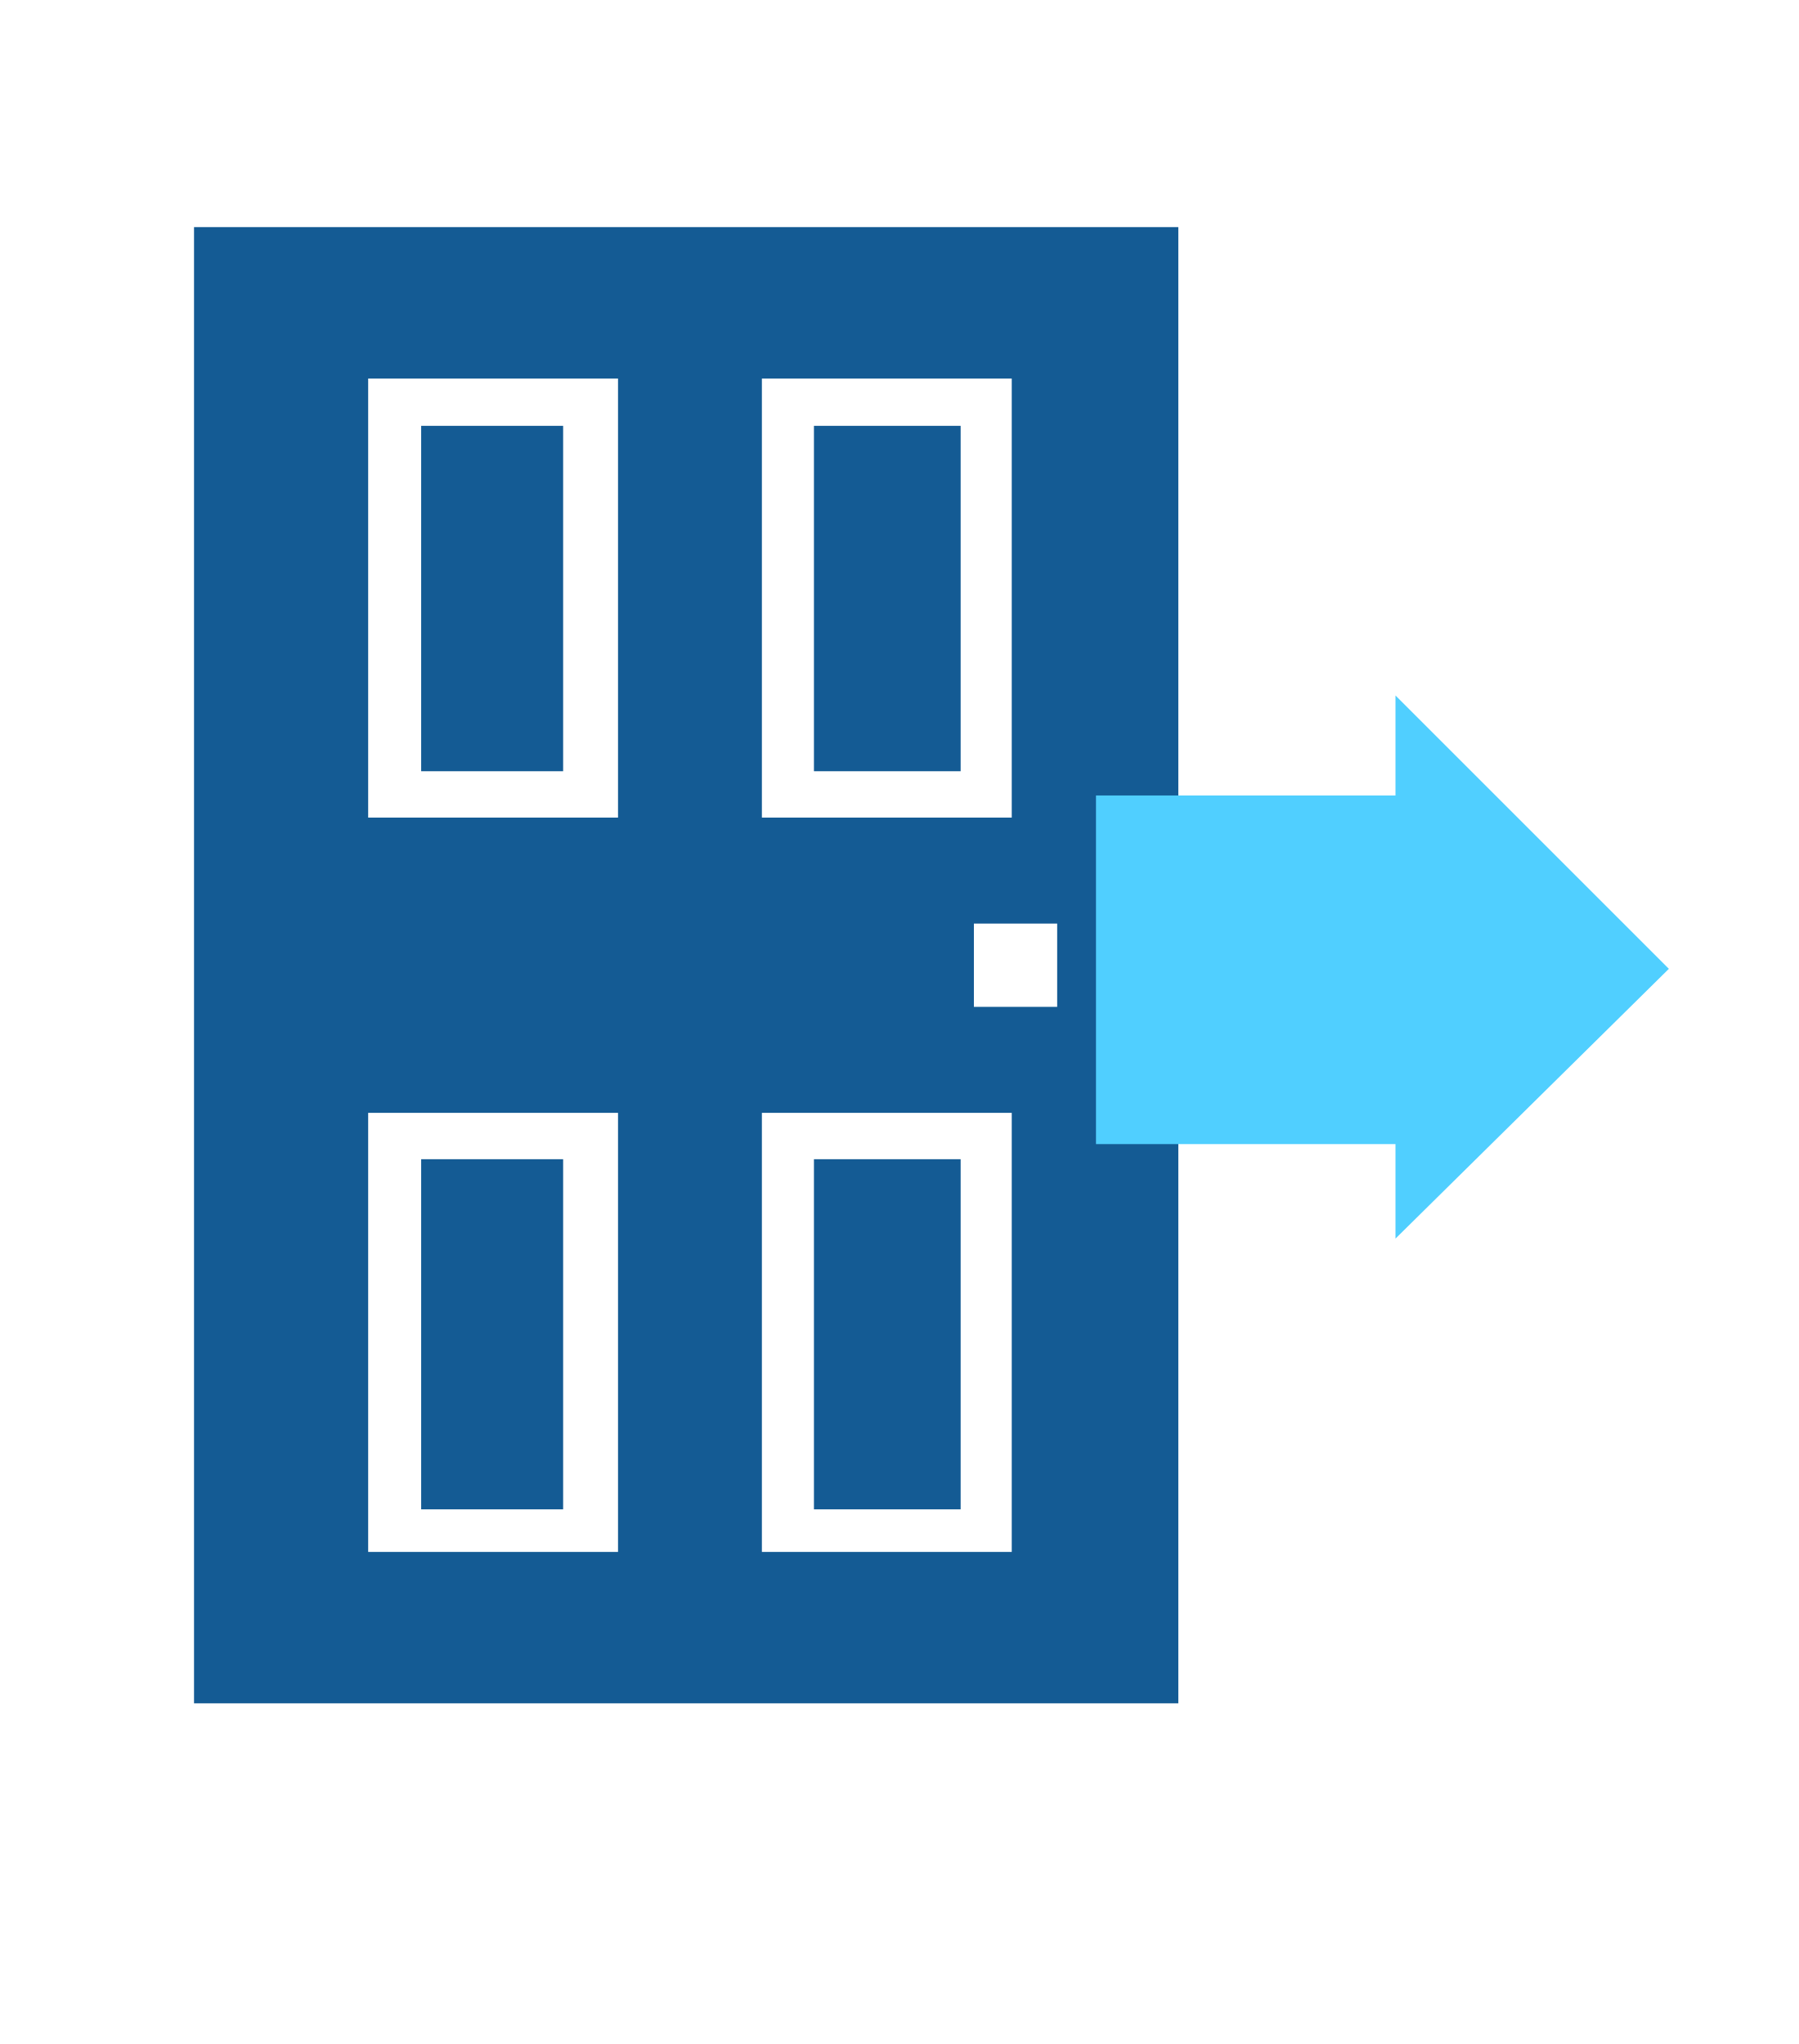
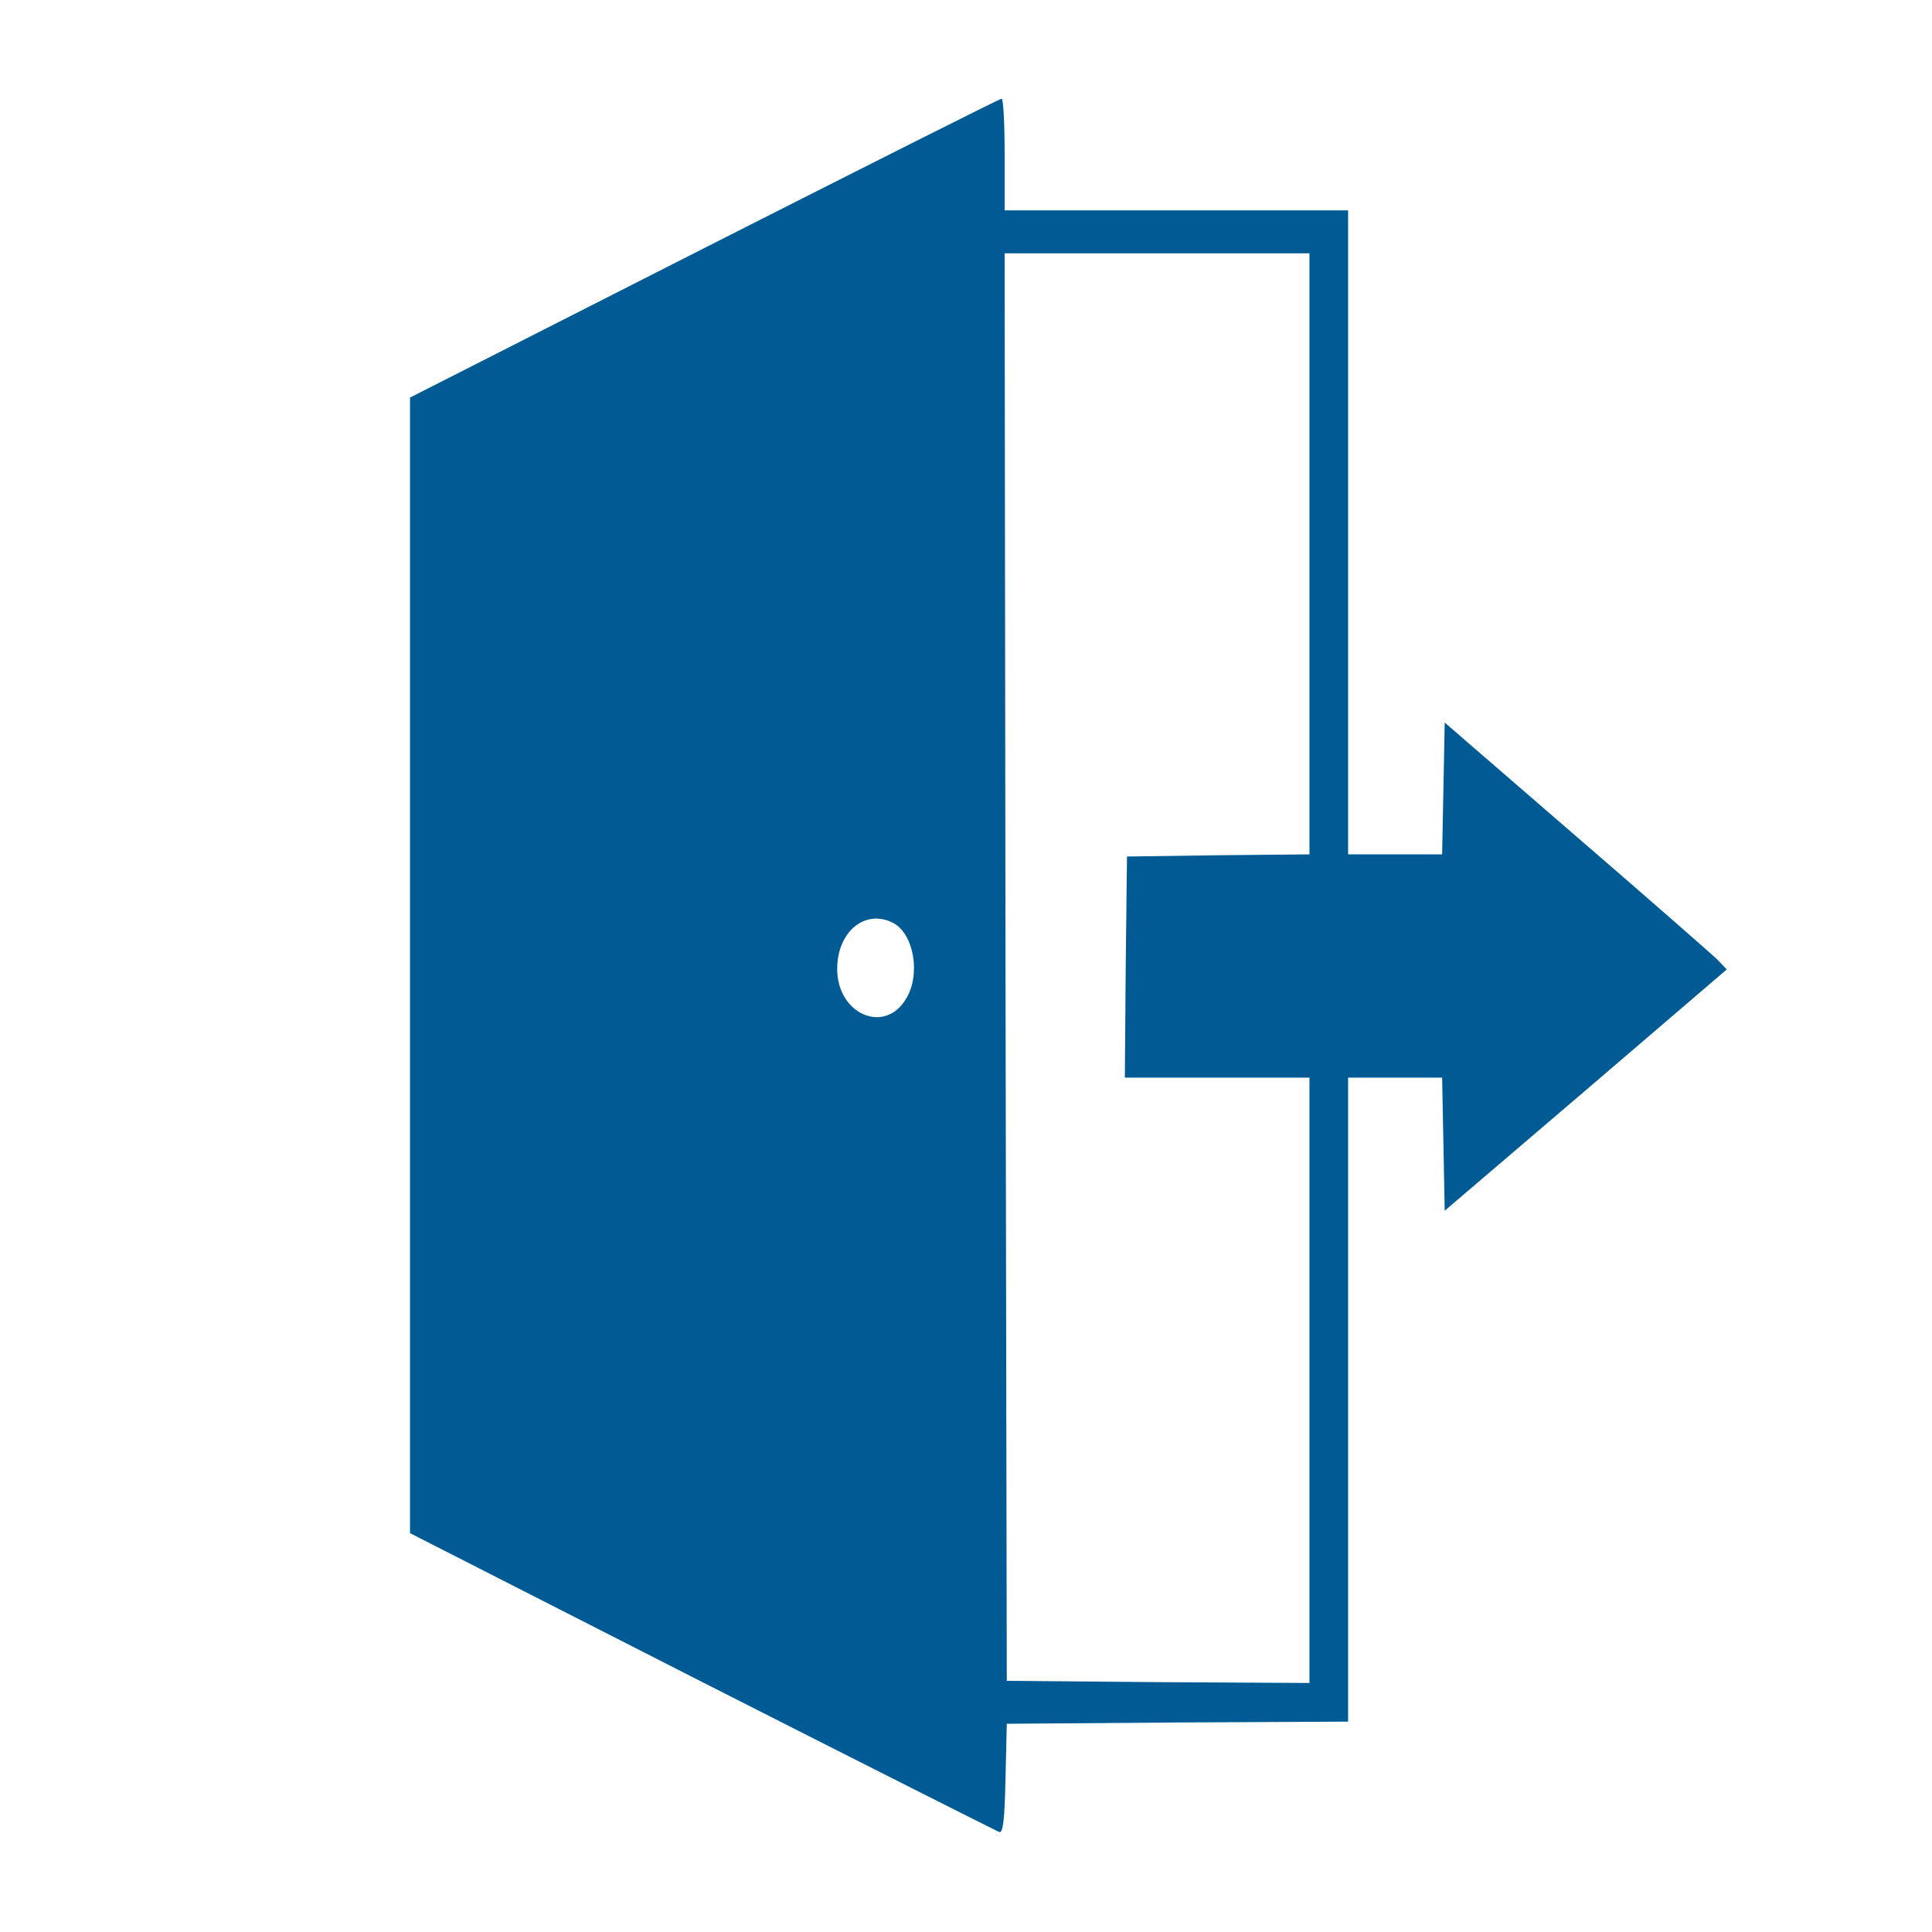
- <svg xmlns="http://www.w3.org/2000/svg" width="380" height="432" viewBox="0 0 380 432">
-   <defs>
-     <clipPath id="clip-Artboard_6">
-       <rect width="380" height="432" />
-     </clipPath>
-   </defs>
-   <g id="Artboard_6" data-name="Artboard – 6" clip-path="url(#clip-Artboard_6)">
-     <path id="Subtraction_1" data-name="Subtraction 1" d="M208,312v0H0V0H208V312ZM120,187.2V280h52.8V187.2Zm-83.2,0V280H89.6V187.2Zm128-40v17.6h17.6V147.2ZM120,32v92.8h52.8V32ZM36.8,32v92.8H89.6V32Z" transform="translate(41 48)" fill="#145b94" />
-     <path id="Union_2" data-name="Union 2" d="M63.288,94.817H0V21.138H63.288V0l57.773,57.773-57.773,57.02Z" transform="translate(231.6 146.987)" fill="#50cfff" />
-     <rect id="Rectangle_49" data-name="Rectangle 49" width="30" height="73" transform="translate(89 90)" fill="#145b94" />
-     <rect id="Rectangle_51" data-name="Rectangle 51" width="30" height="74" transform="translate(89 245)" fill="#145b94" />
-     <rect id="Rectangle_50" data-name="Rectangle 50" width="31" height="73" transform="translate(172 90)" fill="#145b94" />
-     <rect id="Rectangle_52" data-name="Rectangle 52" width="31" height="74" transform="translate(172 245)" fill="#145b94" />
+ <svg xmlns="http://www.w3.org/2000/svg" version="1.0" width="450pt" height="450pt" viewBox="0 0 450 450" preserveAspectRatio="xMidYMid meet">
+   <g transform="translate(0,450) scale(0.1,-0.1)" fill="#005B94" stroke="none">
+     <path d="M1640 3922 l-685 -348 0 -1322 0 -1323 679 -346 c374 -190 686 -347 693 -350 9 -4 13 25 15 124 l3 128 398 3 397 2 0 750 0 750 110 0 109 0 3 -155 3 -155 329 281 328 281 -24 25 c-14 13 -162 143 -329 287 l-304 263 -3 -154 -3 -153 -109 0 -110 0 0 750 0 750 -400 0 -400 0 0 130 c0 72 -3 130 -7 130 -5 0 -316 -157 -693 -348z m1410 -712 l0 -700 -212 -2 -213 -3 -3 -257 -2 -258 215 0 215 0 0 -705 0 -705 -352 2 -353 3 -3 1663 -2 1662 355 0 355 0 0 -700z m-969 -860 c48 -26 64 -121 29 -177 -50 -83 -160 -35 -160 70 0 88 66 141 131 107z" />
  </g>
</svg>
